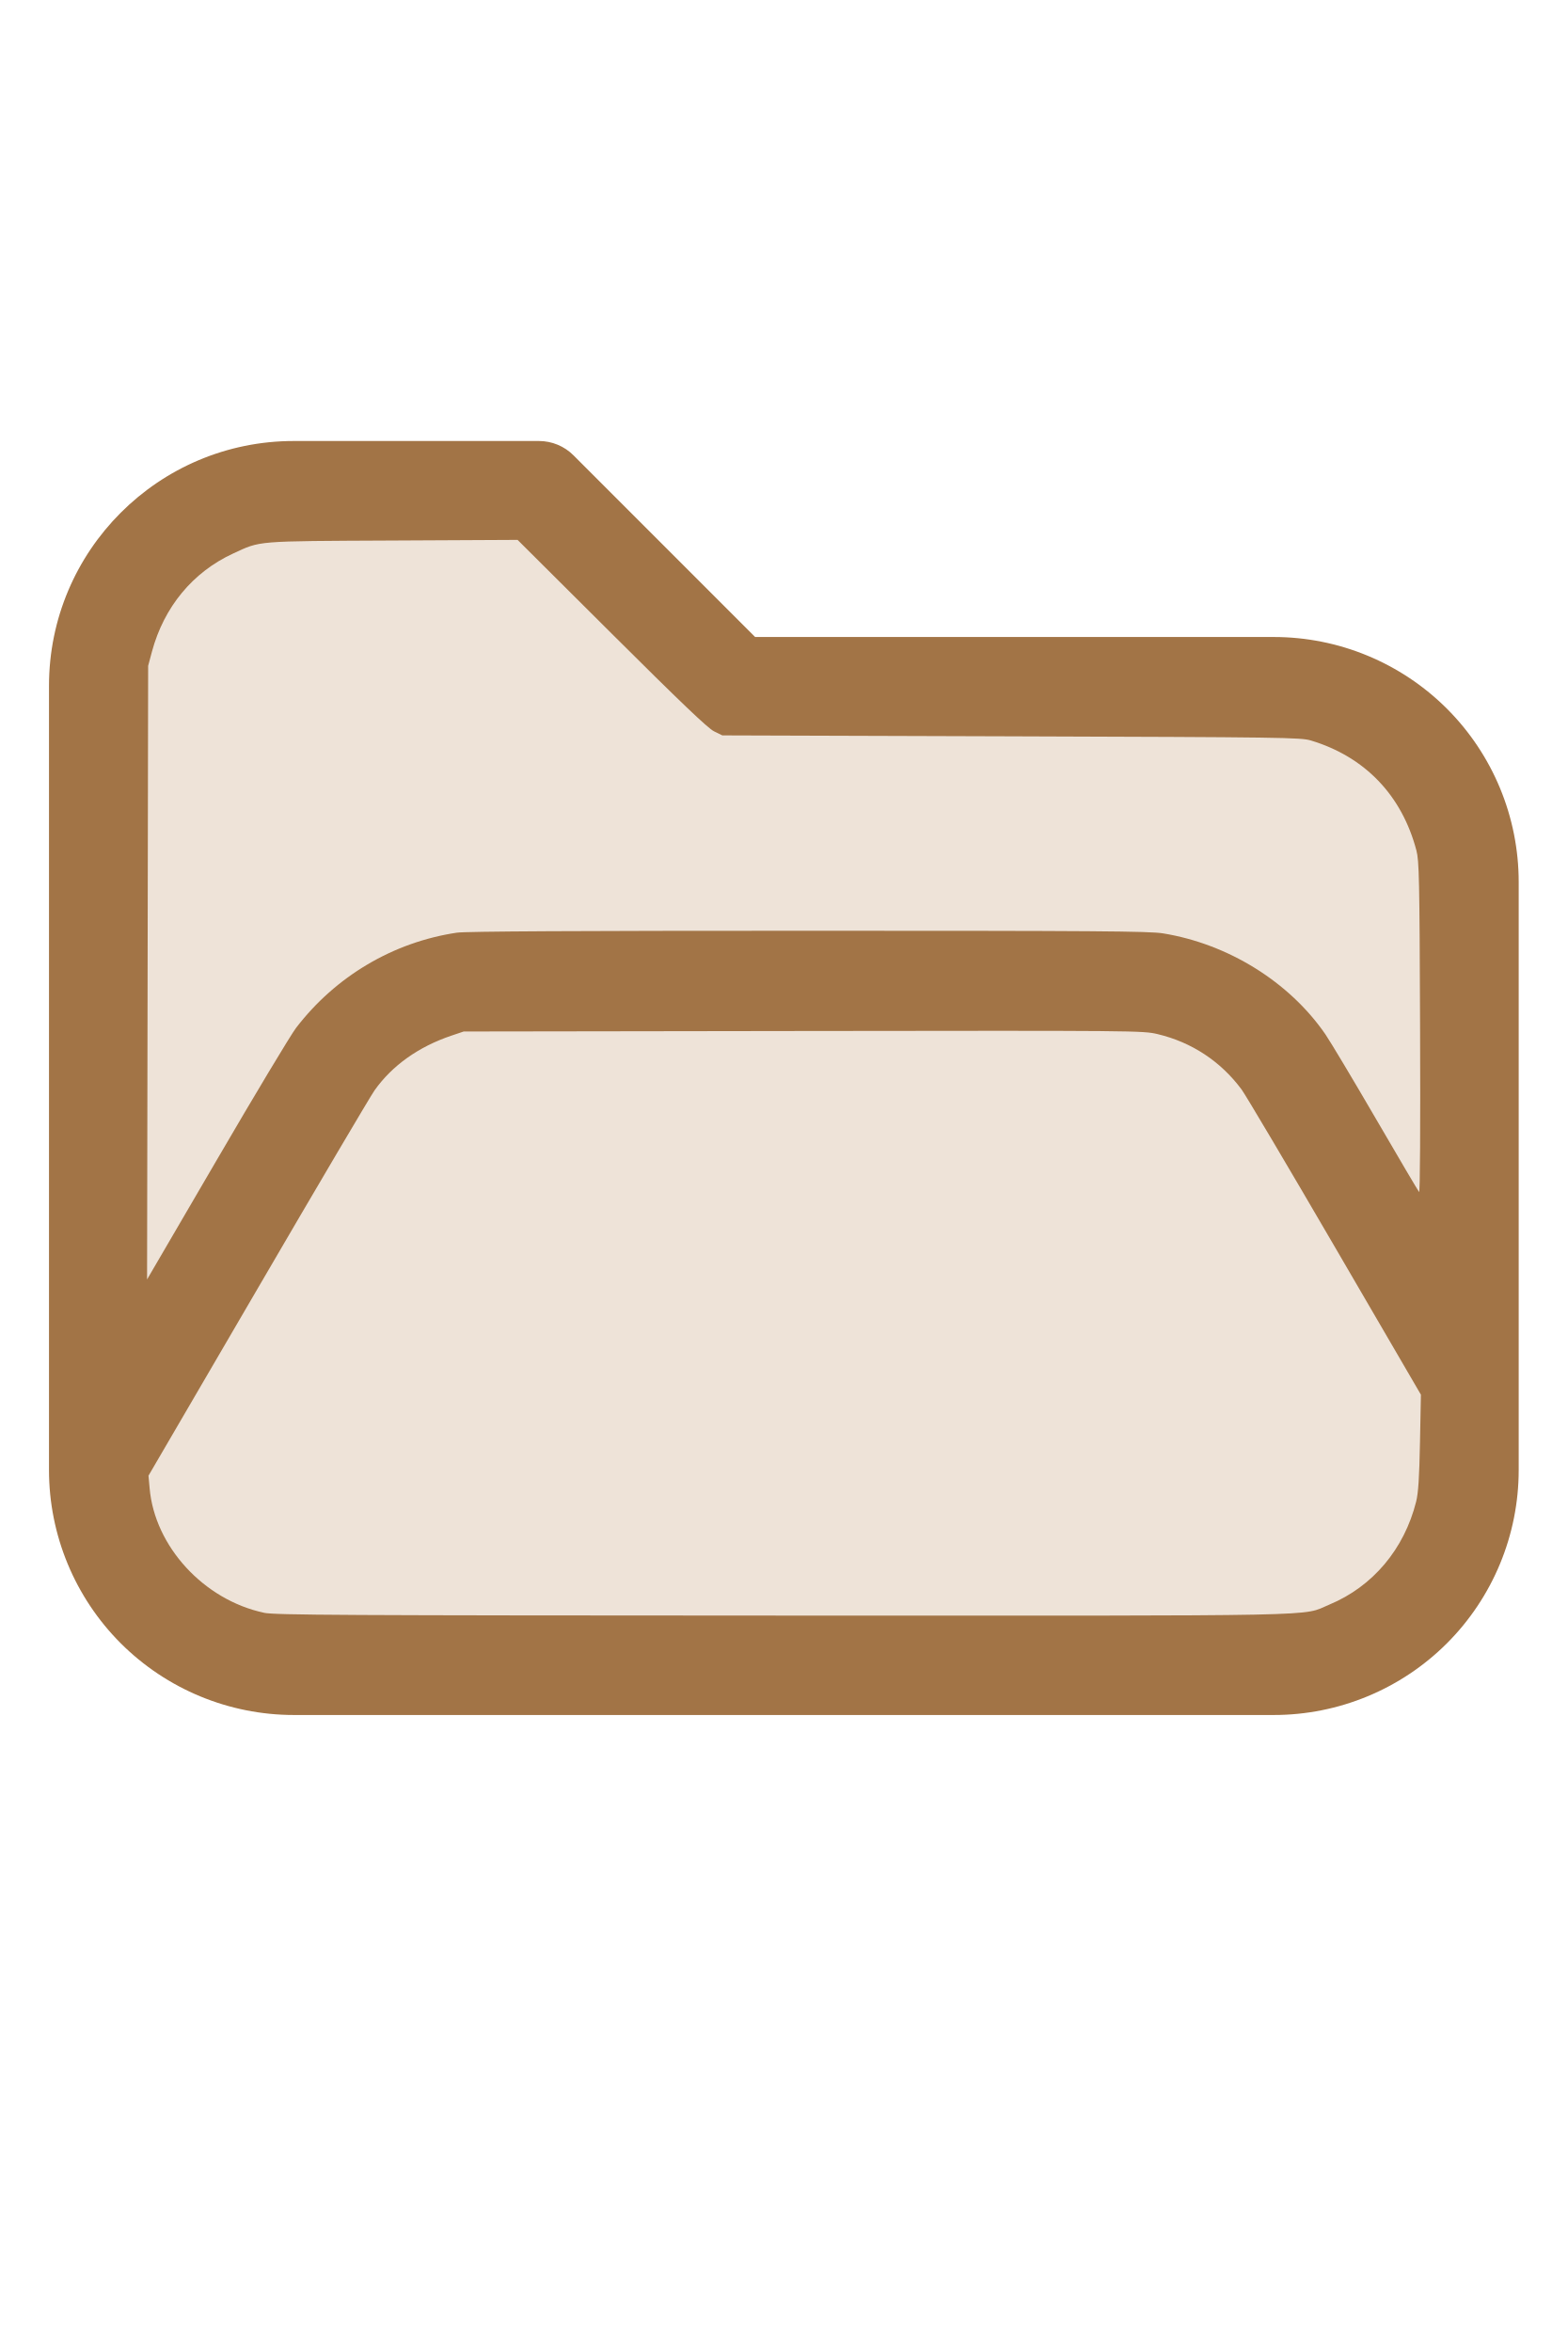
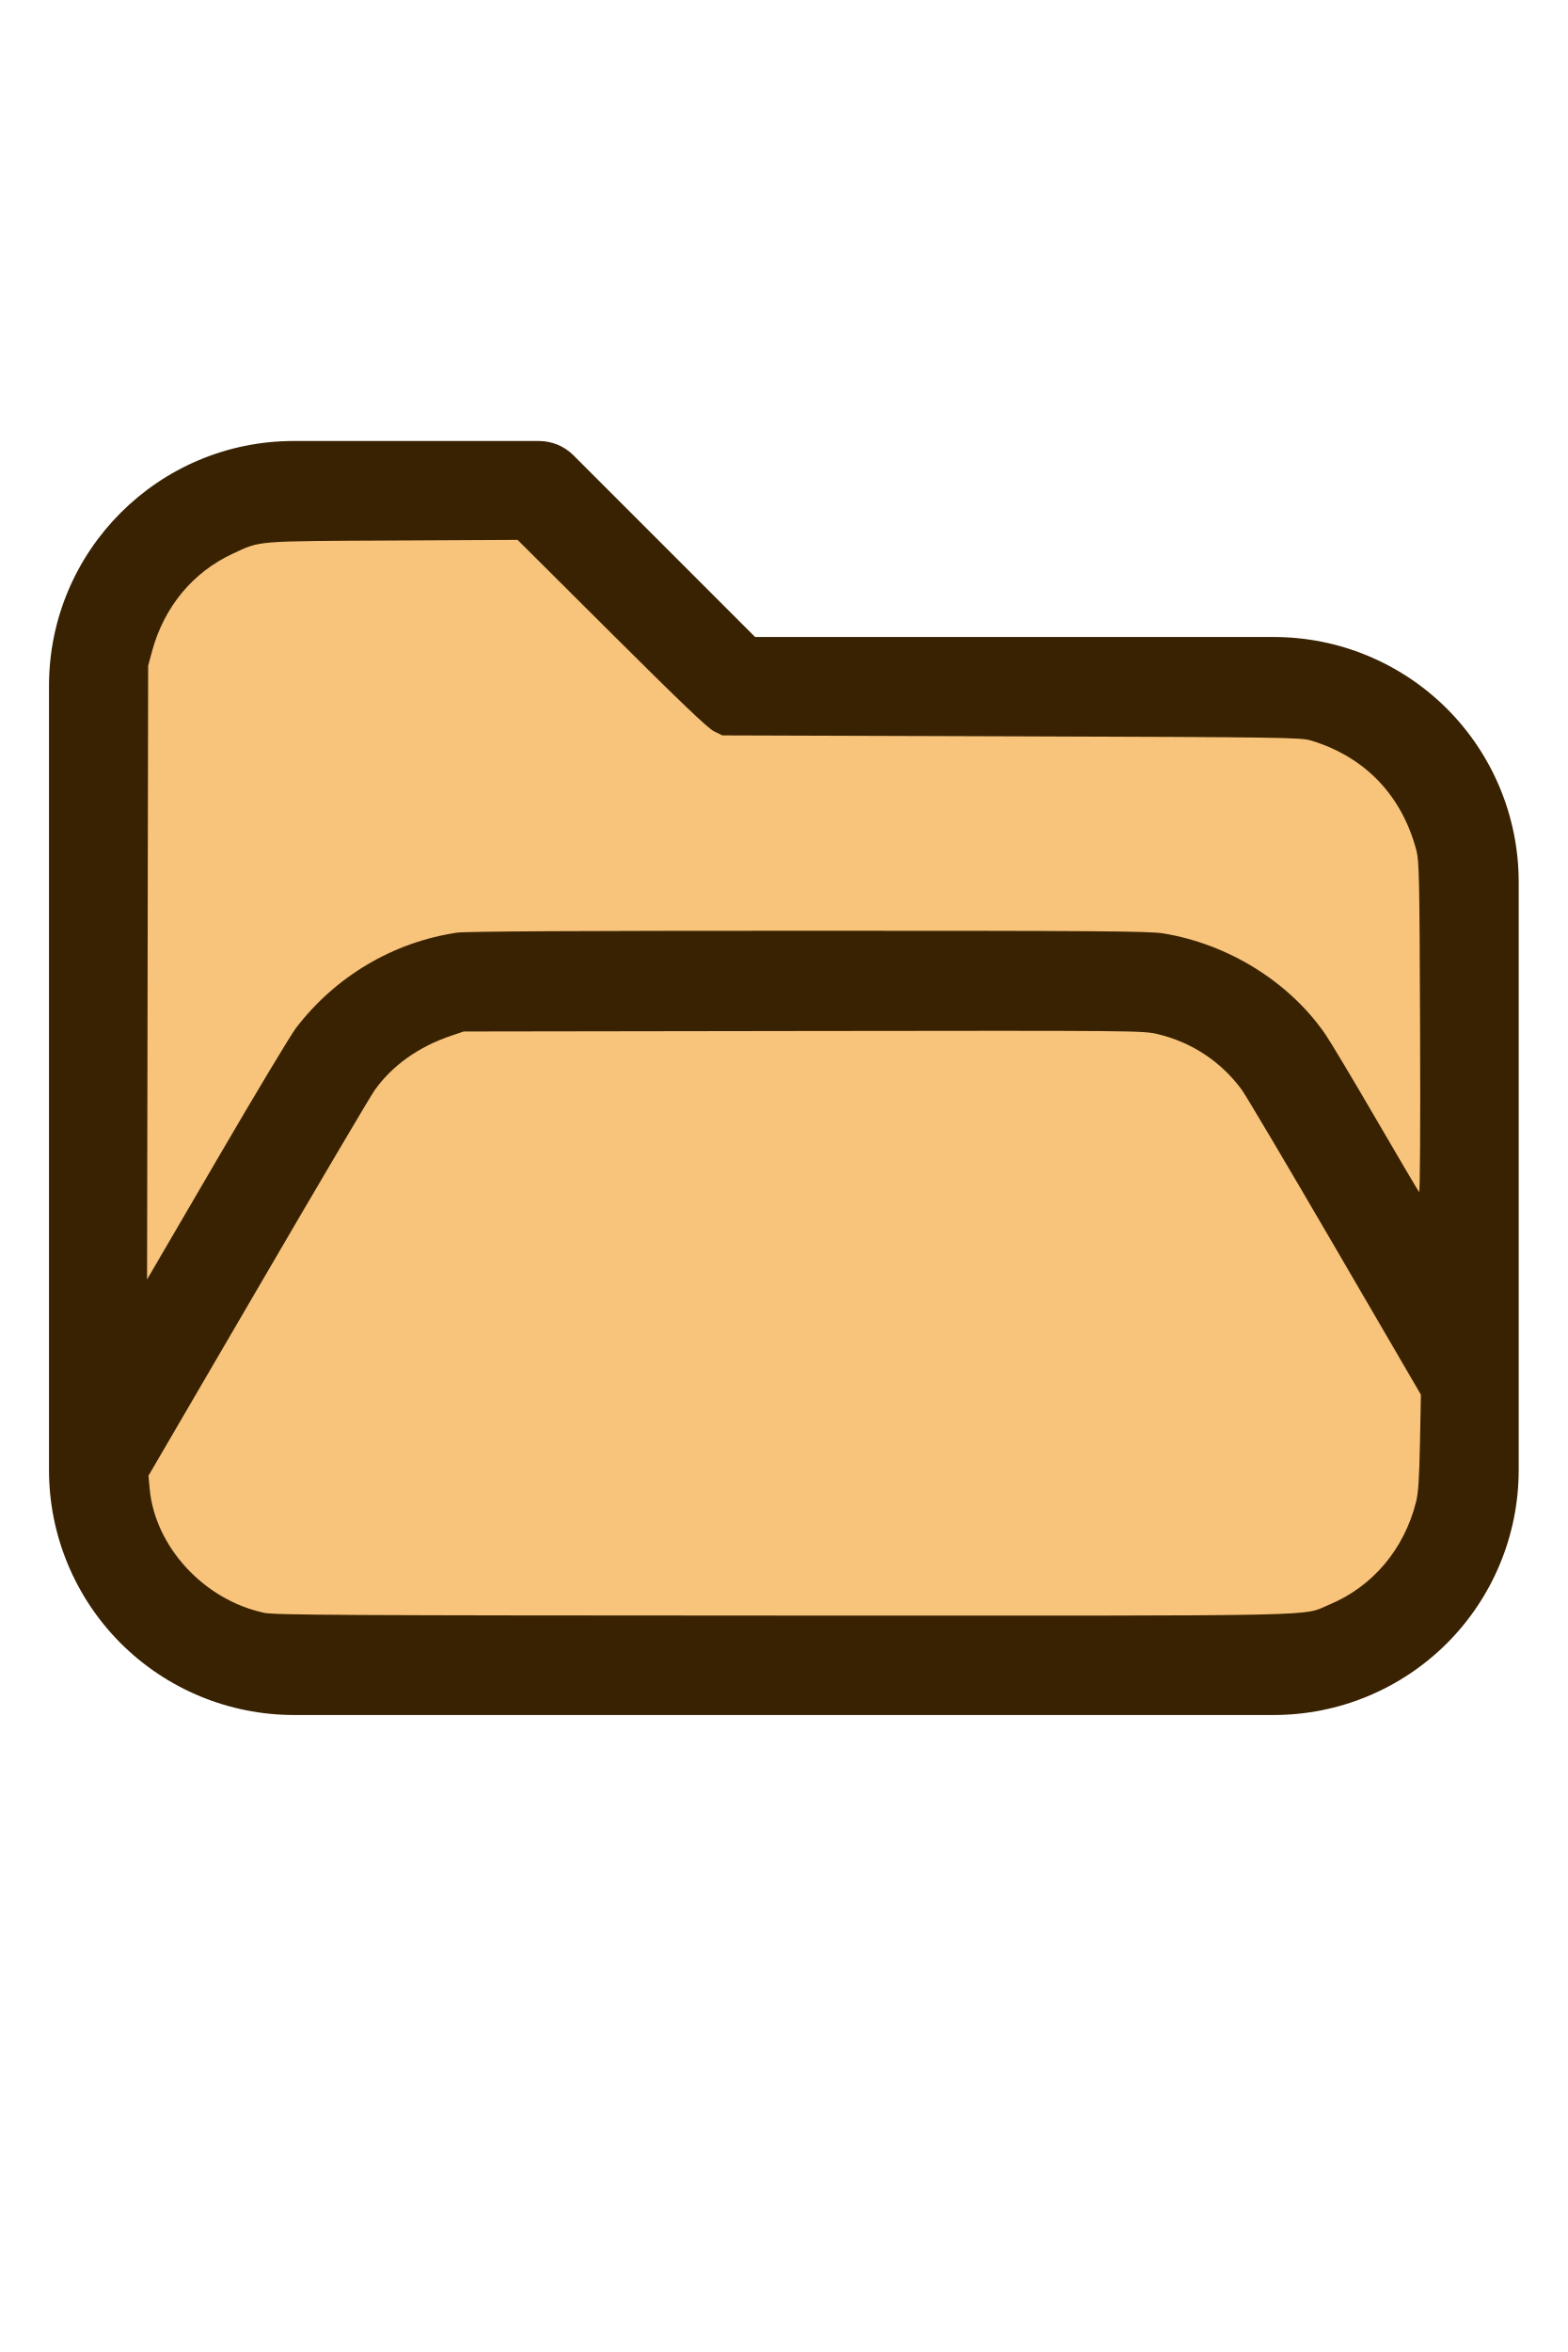
<svg xmlns="http://www.w3.org/2000/svg" version="1.1" width="16" height="24" viewBox="0 0 32 32" xml:space="preserve">
-   <g style="fill:#A27446;">
+   <g style="fill:#392202;">
    <path d="M1,5.998l0,16.002c-0,1.326 0.527,2.598 1.464,3.536c0.938,0.937 2.21,1.464 3.536,1.464c5.322,0 14.678,-0 20,0c1.326,0 2.598,-0.527 3.536,-1.464c0.937,-0.938 1.464,-2.21 1.464,-3.536c0,-3.486 0,-8.514 0,-12c0,-1.326 -0.527,-2.598 -1.464,-3.536c-0.938,-0.937 -2.21,-1.464 -3.536,-1.464c-0,0 -10.586,0 -10.586,0c0,-0 -3.707,-3.707 -3.707,-3.707c-0.187,-0.188 -0.442,-0.293 -0.707,-0.293l-5.002,0c-2.76,0 -4.998,2.238 -4.998,4.998Zm28,14.415l-3.456,-5.925c-0.538,-0.921 -1.524,-1.488 -2.591,-1.488c-0,0 -12.905,0 -12.906,0c-1.067,0 -2.053,0.567 -2.591,1.488l-4.453,7.635c0.03,0.751 0.342,1.465 0.876,1.998c0.562,0.563 1.325,0.879 2.121,0.879l20,0c0.796,0 1.559,-0.316 2.121,-0.879c0.563,-0.562 0.879,-1.325 0.879,-2.121l0,-1.587Zm0,-3.969l0,-6.444c0,-0.796 -0.316,-1.559 -0.879,-2.121c-0.562,-0.563 -1.325,-0.879 -2.121,-0.879c-7.738,0 -11,0 -11,0c-0.265,0 -0.52,-0.105 -0.707,-0.293c-0,0 -3.707,-3.707 -3.707,-3.707c-0,0 -4.588,0 -4.588,0c-1.656,0 -2.998,1.342 -2.998,2.998l0,12.16l2.729,-4.677c0.896,-1.536 2.54,-2.481 4.318,-2.481c3.354,0 9.552,0 12.906,0c1.778,0 3.422,0.945 4.318,2.481l1.729,2.963Z" id="path2" />
  </g>
-   <g style="fill:#EEE3D8;stroke-width:0;">
+   <g style="fill:#F8C47C;stroke-width:0;">
    <path d="M 5.388,24.913 C 4.16,24.651 3.157,23.559 3.054,22.371 L 3.031,22.116 5.261,18.294 C 6.487,16.191 7.56,14.373 7.645,14.253 8.004,13.746 8.542,13.363 9.21,13.137 l 0.255,-0.086 6.929,-0.01 c 6.805,-0.009 6.935,-0.008 7.234,0.063 0.696,0.165 1.29,0.557 1.715,1.13 0.082,0.11 0.939,1.557 1.905,3.215 l 1.756,3.014 -0.019,0.972 c -0.014,0.725 -0.034,1.032 -0.078,1.209 -0.243,0.971 -0.887,1.735 -1.772,2.103 -0.588,0.244 0.247,0.227 -11.162,0.224 -9.028,-0.003 -10.364,-0.01 -10.586,-0.057 z" id="path199" />
    <path d="M 3.013,11.85 3.024,5.588 3.102,5.297 C 3.348,4.386 3.936,3.676 4.757,3.297 5.329,3.033 5.181,3.045 8.013,3.031 l 2.552,-0.013 1.919,1.911 c 1.404,1.398 1.964,1.933 2.089,1.995 l 0.171,0.084 5.898,0.019 c 5.553,0.018 5.91,0.023 6.116,0.085 1.102,0.332 1.857,1.118 2.154,2.244 0.056,0.214 0.064,0.564 0.075,3.622 0.008,2.032 -5.42e-4,3.371 -0.02,3.349 -0.018,-0.02 -0.414,-0.691 -0.88,-1.492 -0.466,-0.801 -0.931,-1.578 -1.033,-1.727 -0.736,-1.069 -1.984,-1.844 -3.316,-2.06 -0.28,-0.045 -1.345,-0.053 -7.239,-0.053 -4.714,-1.09e-4 -6.993,0.012 -7.172,0.039 -1.3,0.193 -2.477,0.89 -3.284,1.944 -0.108,0.141 -0.836,1.353 -1.618,2.695 L 3.002,18.111 Z" id="path201" />
  </g>
</svg>
